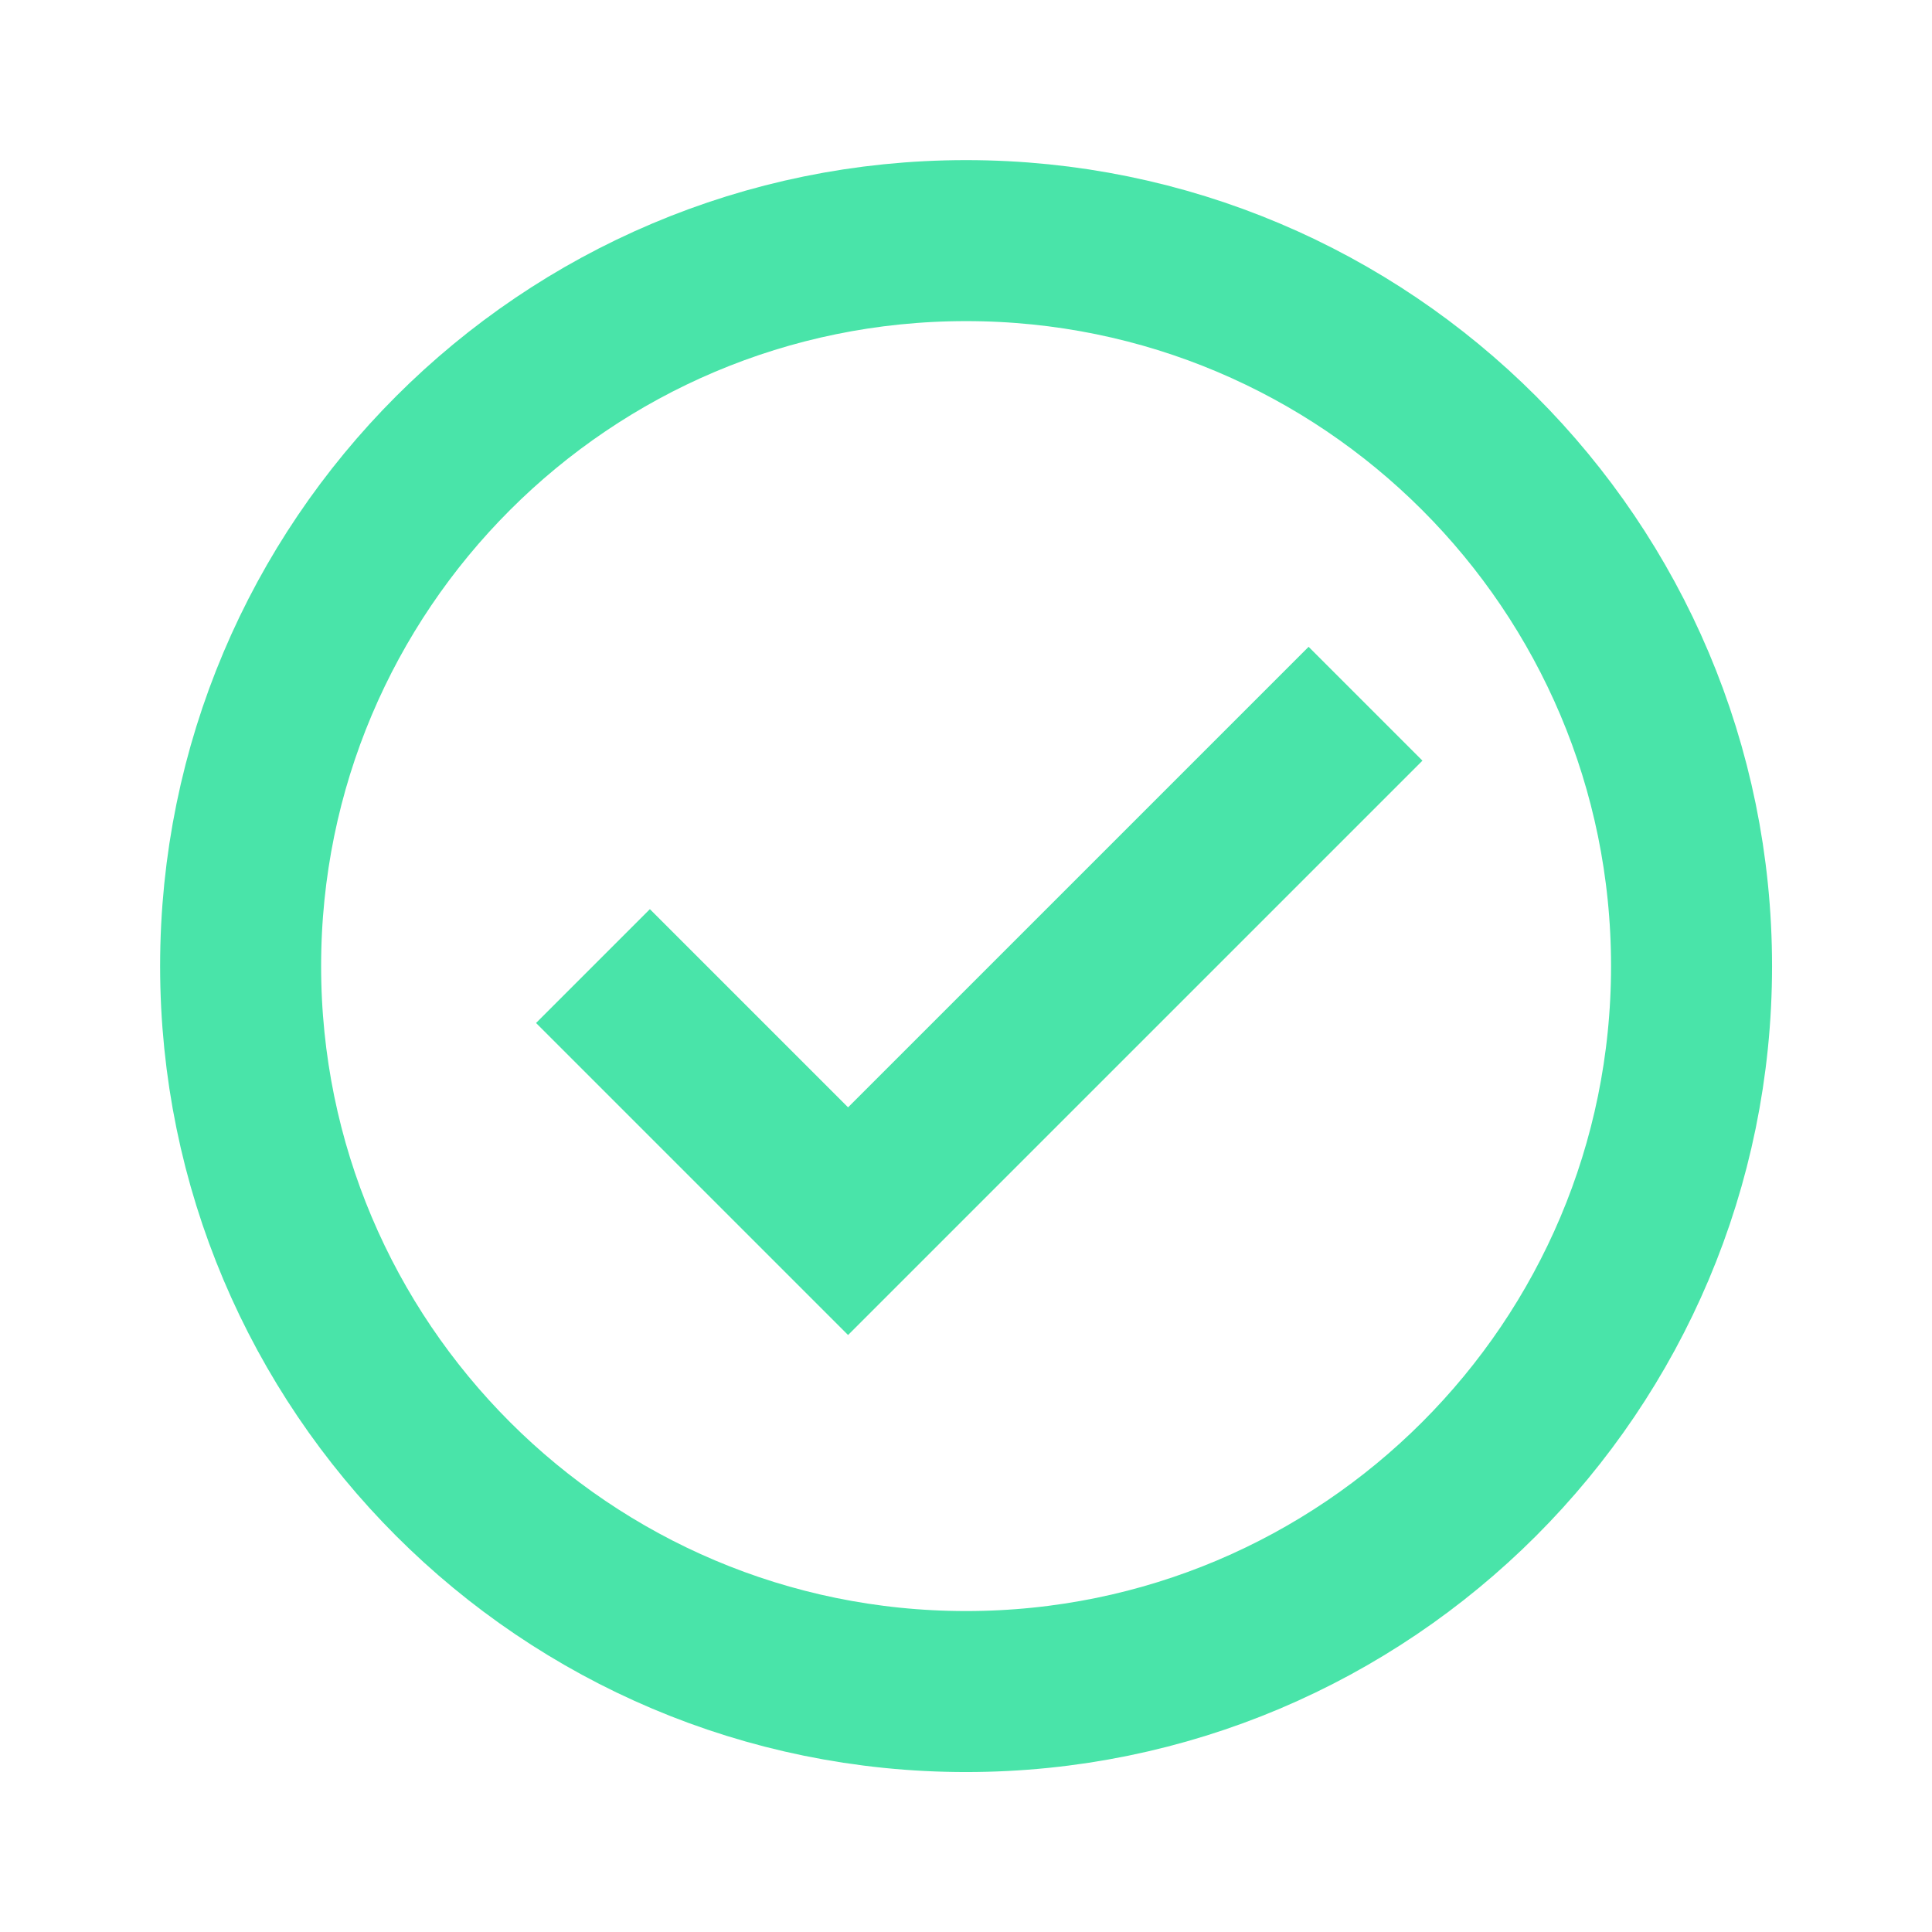
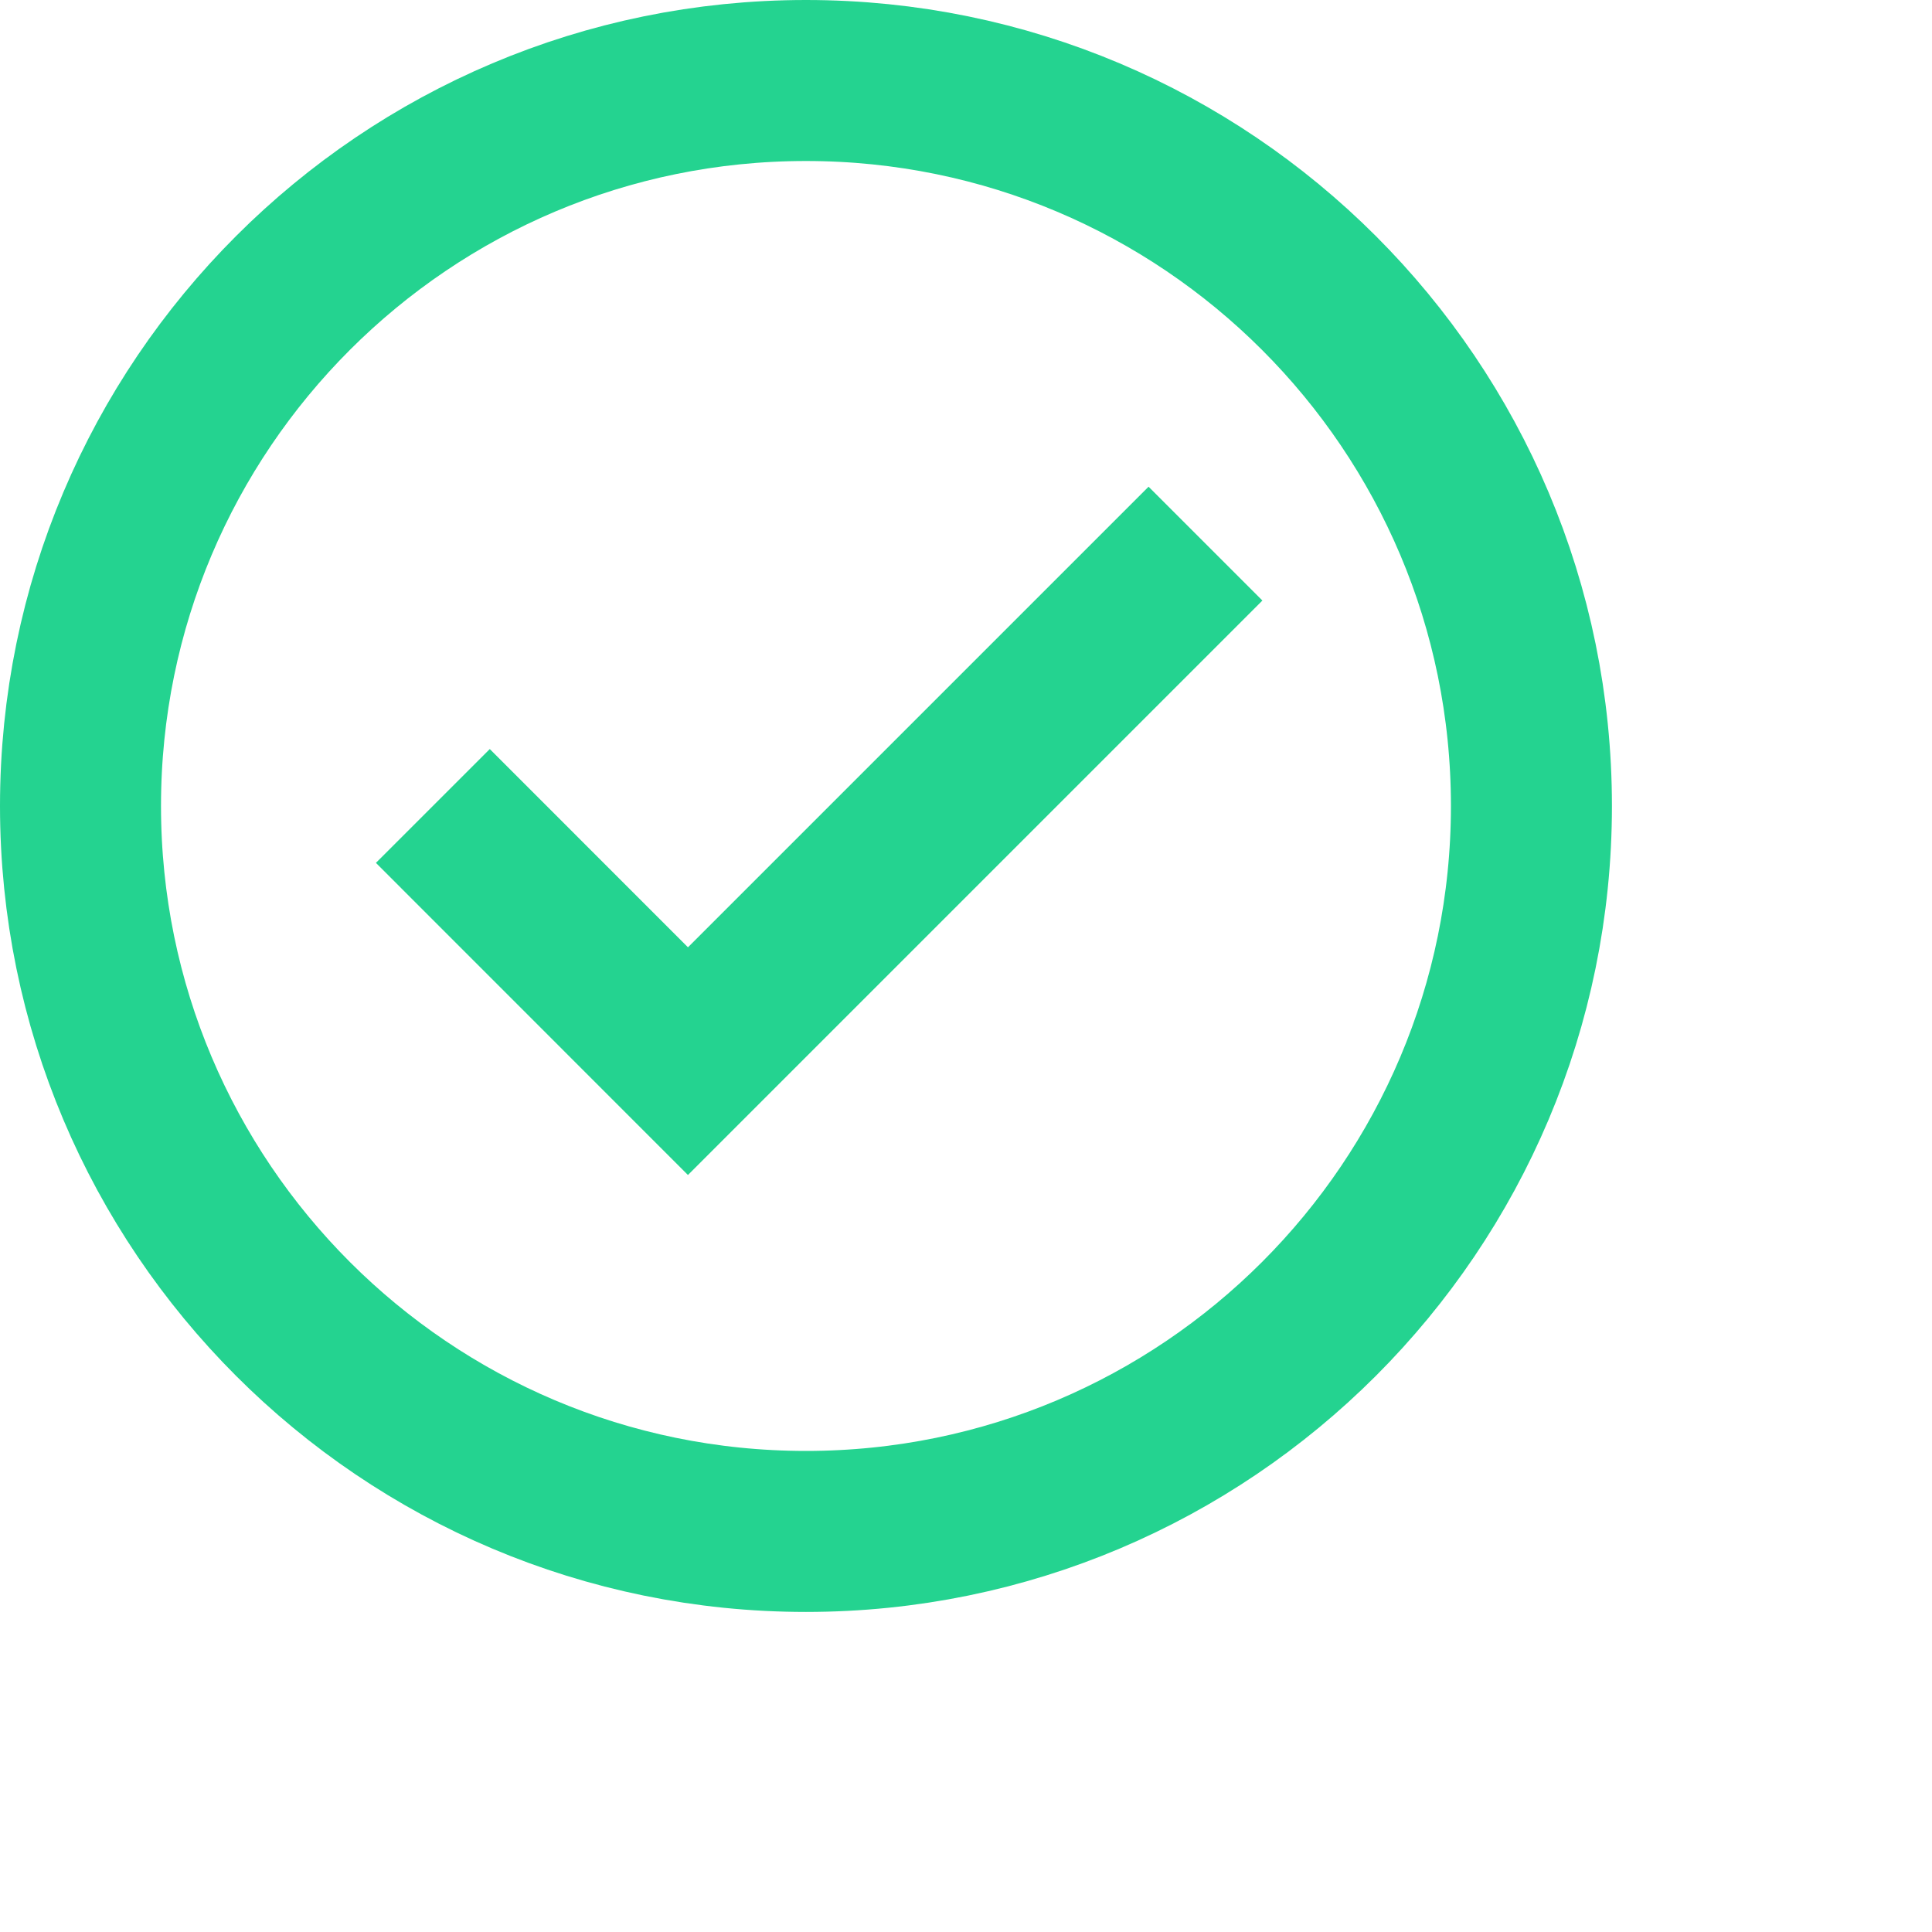
- <svg xmlns="http://www.w3.org/2000/svg" version="1.1" id="Calque_1" x="0px" y="0px" width="24px" height="24px" viewBox="-1.989 -1.989 24 24" enable-background="new -1.989 -1.989 24 24" xml:space="preserve">
+ <svg xmlns="http://www.w3.org/2000/svg" version="1.1" id="Calque_1" x="0px" y="0px" width="24px" height="24px" viewBox="0 0 24 24" enable-background="new 0 0 24 24" xml:space="preserve">
  <g>
    <g>
-       <circle fill="none" stroke="#49E4A9" stroke-width="2" stroke-miterlimit="10" cx="10.012" cy="10.012" r="9.012" />
-       <polyline fill="none" stroke="#49E4A9" stroke-width="2" stroke-miterlimit="10" points="5.377,10.012 8.546,13.181 14.974,6.753       " />
+       <circle fill="none" stroke="#24D390" stroke-width="2" stroke-miterlimit="10" cx="10.012" cy="10.012" r="9.012" />
+       <polyline fill="none" stroke="#24D390" stroke-width="2" stroke-miterlimit="10" points="5.377,10.012 8.546,13.182 14.975,6.753       " />
    </g>
  </g>
</svg>
